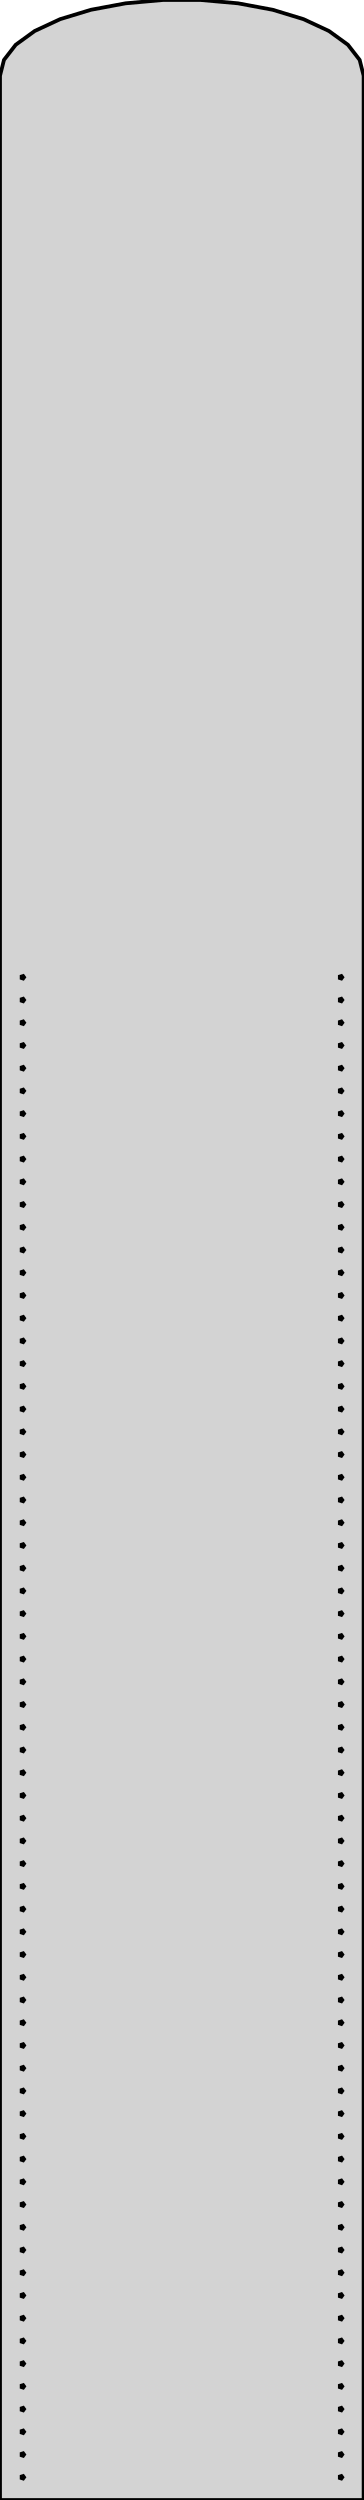
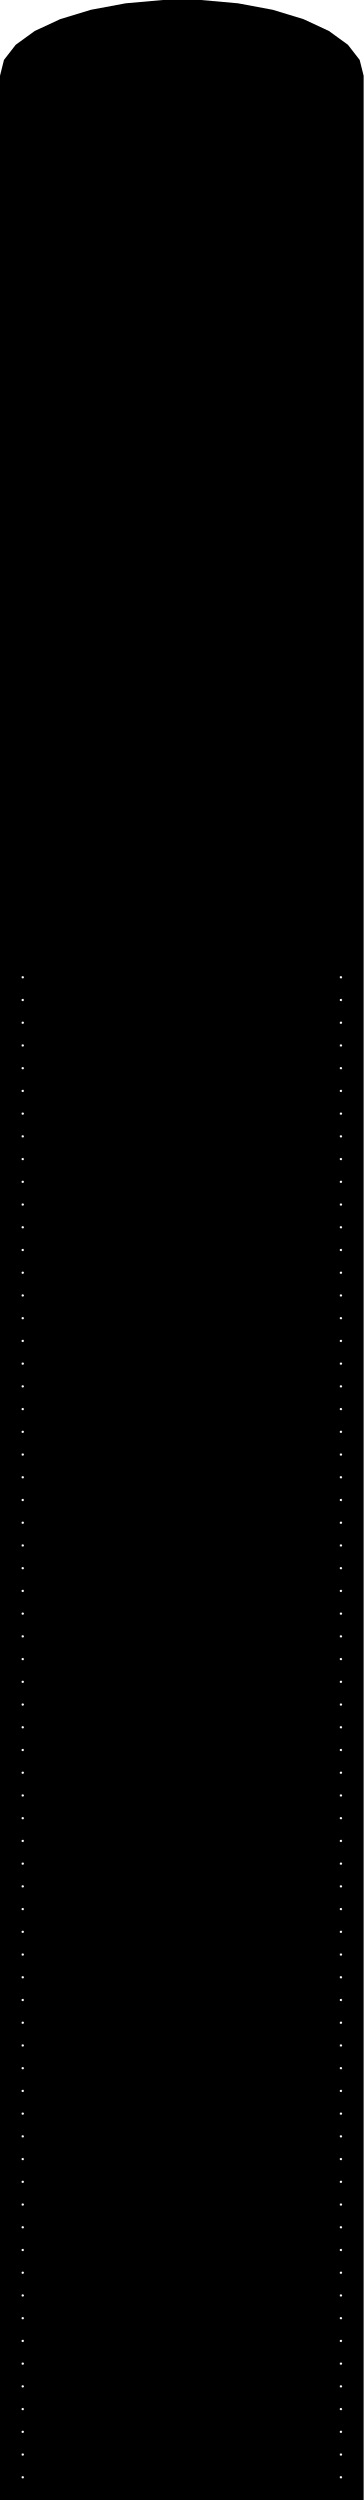
<svg xmlns="http://www.w3.org/2000/svg" width="48mm" height="330mm" viewBox="0 -330 48 330" version="1.1">
-   <path d=" M 48,-320 L 47.475,-322.091 L 45.925,-324.09 L 43.416,-325.91 L 40.059,-327.472 L 36,-328.708  L 31.416,-329.563 L 26.509,-330 L 21.491,-330 L 16.584,-329.563 L 12,-328.708 L 7.941,-327.472  L 4.584,-325.91 L 2.075,-324.09 L 0.524,-322.091 L 0,-320 L 0,-0 L 48,-0  z M 2.858,-200.897 L 2.858,-201.103 L 3.054,-201.166 L 3.175,-201 L 3.054,-200.834 z M 44.858,-200.897 L 44.858,-201.103 L 45.054,-201.166 L 45.175,-201 L 45.054,-200.834 z M 44.858,-197.897 L 44.858,-198.103 L 45.054,-198.166 L 45.175,-198 L 45.054,-197.834 z M 2.858,-197.897 L 2.858,-198.103 L 3.054,-198.166 L 3.175,-198 L 3.054,-197.834 z M 44.858,-194.897 L 44.858,-195.103 L 45.054,-195.166 L 45.175,-195 L 45.054,-194.834 z M 2.858,-194.897 L 2.858,-195.103 L 3.054,-195.166 L 3.175,-195 L 3.054,-194.834 z M 2.858,-191.897 L 2.858,-192.103 L 3.054,-192.166 L 3.175,-192 L 3.054,-191.834 z M 44.858,-191.897 L 44.858,-192.103 L 45.054,-192.166 L 45.175,-192 L 45.054,-191.834 z M 44.858,-188.897 L 44.858,-189.103 L 45.054,-189.166 L 45.175,-189 L 45.054,-188.834 z M 2.858,-188.897 L 2.858,-189.103 L 3.054,-189.166 L 3.175,-189 L 3.054,-188.834 z M 44.858,-185.897 L 44.858,-186.103 L 45.054,-186.166 L 45.175,-186 L 45.054,-185.834 z M 2.858,-185.897 L 2.858,-186.103 L 3.054,-186.166 L 3.175,-186 L 3.054,-185.834 z M 44.858,-182.897 L 44.858,-183.103 L 45.054,-183.166 L 45.175,-183 L 45.054,-182.834 z M 2.858,-182.897 L 2.858,-183.103 L 3.054,-183.166 L 3.175,-183 L 3.054,-182.834 z M 44.858,-179.897 L 44.858,-180.103 L 45.054,-180.166 L 45.175,-180 L 45.054,-179.834 z M 2.858,-179.897 L 2.858,-180.103 L 3.054,-180.166 L 3.175,-180 L 3.054,-179.834 z M 2.858,-176.897 L 2.858,-177.103 L 3.054,-177.166 L 3.175,-177 L 3.054,-176.834 z M 44.858,-176.897 L 44.858,-177.103 L 45.054,-177.166 L 45.175,-177 L 45.054,-176.834 z M 2.858,-173.897 L 2.858,-174.103 L 3.054,-174.166 L 3.175,-174 L 3.054,-173.834 z M 44.858,-173.897 L 44.858,-174.103 L 45.054,-174.166 L 45.175,-174 L 45.054,-173.834 z M 2.858,-170.897 L 2.858,-171.103 L 3.054,-171.166 L 3.175,-171 L 3.054,-170.834 z M 44.858,-170.897 L 44.858,-171.103 L 45.054,-171.166 L 45.175,-171 L 45.054,-170.834 z M 2.858,-167.897 L 2.858,-168.103 L 3.054,-168.166 L 3.175,-168 L 3.054,-167.834 z M 44.858,-167.897 L 44.858,-168.103 L 45.054,-168.166 L 45.175,-168 L 45.054,-167.834 z M 2.858,-164.897 L 2.858,-165.103 L 3.054,-165.166 L 3.175,-165 L 3.054,-164.834 z M 44.858,-164.897 L 44.858,-165.103 L 45.054,-165.166 L 45.175,-165 L 45.054,-164.834 z M 2.858,-161.897 L 2.858,-162.103 L 3.054,-162.166 L 3.175,-162 L 3.054,-161.834 z M 44.858,-161.897 L 44.858,-162.103 L 45.054,-162.166 L 45.175,-162 L 45.054,-161.834 z M 44.858,-158.897 L 44.858,-159.103 L 45.054,-159.166 L 45.175,-159 L 45.054,-158.834 z M 2.858,-158.897 L 2.858,-159.103 L 3.054,-159.166 L 3.175,-159 L 3.054,-158.834 z M 44.858,-155.897 L 44.858,-156.103 L 45.054,-156.166 L 45.175,-156 L 45.054,-155.834 z M 2.858,-155.897 L 2.858,-156.103 L 3.054,-156.166 L 3.175,-156 L 3.054,-155.834 z M 44.858,-152.897 L 44.858,-153.103 L 45.054,-153.166 L 45.175,-153 L 45.054,-152.834 z M 2.858,-152.897 L 2.858,-153.103 L 3.054,-153.166 L 3.175,-153 L 3.054,-152.834 z M 44.858,-149.897 L 44.858,-150.103 L 45.054,-150.166 L 45.175,-150 L 45.054,-149.834 z M 2.858,-149.897 L 2.858,-150.103 L 3.054,-150.166 L 3.175,-150 L 3.054,-149.834 z M 44.858,-146.897 L 44.858,-147.103 L 45.054,-147.166 L 45.175,-147 L 45.054,-146.834 z M 2.858,-146.897 L 2.858,-147.103 L 3.054,-147.166 L 3.175,-147 L 3.054,-146.834 z M 2.858,-143.897 L 2.858,-144.103 L 3.054,-144.166 L 3.175,-144 L 3.054,-143.834 z M 44.858,-143.897 L 44.858,-144.103 L 45.054,-144.166 L 45.175,-144 L 45.054,-143.834 z M 44.858,-140.897 L 44.858,-141.103 L 45.054,-141.166 L 45.175,-141 L 45.054,-140.834 z M 2.858,-140.897 L 2.858,-141.103 L 3.054,-141.166 L 3.175,-141 L 3.054,-140.834 z M 44.858,-137.897 L 44.858,-138.103 L 45.054,-138.166 L 45.175,-138 L 45.054,-137.834 z M 2.858,-137.897 L 2.858,-138.103 L 3.054,-138.166 L 3.175,-138 L 3.054,-137.834 z M 44.858,-134.897 L 44.858,-135.103 L 45.054,-135.166 L 45.175,-135 L 45.054,-134.834 z M 2.858,-134.897 L 2.858,-135.103 L 3.054,-135.166 L 3.175,-135 L 3.054,-134.834 z M 44.858,-131.897 L 44.858,-132.103 L 45.054,-132.166 L 45.175,-132 L 45.054,-131.834 z M 2.858,-131.897 L 2.858,-132.103 L 3.054,-132.166 L 3.175,-132 L 3.054,-131.834 z M 44.858,-128.897 L 44.858,-129.103 L 45.054,-129.166 L 45.175,-129 L 45.054,-128.834 z M 2.858,-128.897 L 2.858,-129.103 L 3.054,-129.166 L 3.175,-129 L 3.054,-128.834 z M 44.858,-125.897 L 44.858,-126.103 L 45.054,-126.166 L 45.175,-126 L 45.054,-125.834 z M 2.858,-125.897 L 2.858,-126.103 L 3.054,-126.166 L 3.175,-126 L 3.054,-125.834 z M 44.858,-122.897 L 44.858,-123.103 L 45.054,-123.166 L 45.175,-123 L 45.054,-122.834 z M 2.858,-122.897 L 2.858,-123.103 L 3.054,-123.166 L 3.175,-123 L 3.054,-122.834 z M 2.858,-119.897 L 2.858,-120.103 L 3.054,-120.166 L 3.175,-120 L 3.054,-119.834 z M 44.858,-119.897 L 44.858,-120.103 L 45.054,-120.166 L 45.175,-120 L 45.054,-119.834 z M 2.858,-116.897 L 2.858,-117.103 L 3.054,-117.166 L 3.175,-117 L 3.054,-116.834 z M 44.858,-116.897 L 44.858,-117.103 L 45.054,-117.166 L 45.175,-117 L 45.054,-116.834 z M 2.858,-113.897 L 2.858,-114.103 L 3.054,-114.166 L 3.175,-114 L 3.054,-113.834 z M 44.858,-113.897 L 44.858,-114.103 L 45.054,-114.166 L 45.175,-114 L 45.054,-113.834 z M 2.858,-110.897 L 2.858,-111.103 L 3.054,-111.166 L 3.175,-111 L 3.054,-110.834 z M 44.858,-110.897 L 44.858,-111.103 L 45.054,-111.166 L 45.175,-111 L 45.054,-110.834 z M 44.858,-107.897 L 44.858,-108.103 L 45.054,-108.166 L 45.175,-108 L 45.054,-107.834 z M 2.858,-107.897 L 2.858,-108.103 L 3.054,-108.166 L 3.175,-108 L 3.054,-107.834 z M 2.858,-104.897 L 2.858,-105.103 L 3.054,-105.166 L 3.175,-105 L 3.054,-104.834 z M 44.858,-104.897 L 44.858,-105.103 L 45.054,-105.166 L 45.175,-105 L 45.054,-104.834 z M 44.858,-101.897 L 44.858,-102.103 L 45.054,-102.166 L 45.175,-102 L 45.054,-101.834 z M 2.858,-101.897 L 2.858,-102.103 L 3.054,-102.166 L 3.175,-102 L 3.054,-101.834 z M 44.858,-98.897 L 44.858,-99.103 L 45.054,-99.166 L 45.175,-99 L 45.054,-98.834 z M 2.858,-98.897 L 2.858,-99.103 L 3.054,-99.166 L 3.175,-99 L 3.054,-98.834 z M 44.858,-95.897 L 44.858,-96.103 L 45.054,-96.166 L 45.175,-96 L 45.054,-95.834 z M 2.858,-95.897 L 2.858,-96.103 L 3.054,-96.166 L 3.175,-96 L 3.054,-95.834 z M 44.858,-92.897 L 44.858,-93.103 L 45.054,-93.166 L 45.175,-93 L 45.054,-92.834 z M 2.858,-92.897 L 2.858,-93.103 L 3.054,-93.166 L 3.175,-93 L 3.054,-92.834 z M 44.858,-89.897 L 44.858,-90.103 L 45.054,-90.166 L 45.175,-90 L 45.054,-89.834 z M 2.858,-89.897 L 2.858,-90.103 L 3.054,-90.166 L 3.175,-90 L 3.054,-89.834 z M 44.858,-86.897 L 44.858,-87.103 L 45.054,-87.166 L 45.175,-87 L 45.054,-86.834 z M 2.858,-86.897 L 2.858,-87.103 L 3.054,-87.166 L 3.175,-87 L 3.054,-86.834 z M 2.858,-83.897 L 2.858,-84.103 L 3.054,-84.166 L 3.175,-84 L 3.054,-83.834 z M 44.858,-83.897 L 44.858,-84.103 L 45.054,-84.166 L 45.175,-84 L 45.054,-83.834 z M 44.858,-80.897 L 44.858,-81.103 L 45.054,-81.166 L 45.175,-81 L 45.054,-80.834 z M 2.858,-80.897 L 2.858,-81.103 L 3.054,-81.166 L 3.175,-81 L 3.054,-80.834 z M 2.858,-77.897 L 2.858,-78.103 L 3.054,-78.166 L 3.175,-78 L 3.054,-77.834 z M 44.858,-77.897 L 44.858,-78.103 L 45.054,-78.166 L 45.175,-78 L 45.054,-77.834 z M 2.858,-74.897 L 2.858,-75.103 L 3.054,-75.166 L 3.175,-75 L 3.054,-74.834 z M 44.858,-74.897 L 44.858,-75.103 L 45.054,-75.166 L 45.175,-75 L 45.054,-74.834 z M 2.858,-71.897 L 2.858,-72.103 L 3.054,-72.166 L 3.175,-72 L 3.054,-71.834 z M 44.858,-71.897 L 44.858,-72.103 L 45.054,-72.166 L 45.175,-72 L 45.054,-71.834 z M 44.858,-68.897 L 44.858,-69.103 L 45.054,-69.166 L 45.175,-69 L 45.054,-68.834 z M 2.858,-68.897 L 2.858,-69.103 L 3.054,-69.166 L 3.175,-69 L 3.054,-68.834 z M 2.858,-65.897 L 2.858,-66.103 L 3.054,-66.166 L 3.175,-66 L 3.054,-65.834 z M 44.858,-65.897 L 44.858,-66.103 L 45.054,-66.166 L 45.175,-66 L 45.054,-65.834 z M 44.858,-62.897 L 44.858,-63.103 L 45.054,-63.166 L 45.175,-63 L 45.054,-62.834 z M 2.858,-62.897 L 2.858,-63.103 L 3.054,-63.166 L 3.175,-63 L 3.054,-62.834 z M 44.858,-59.897 L 44.858,-60.103 L 45.054,-60.166 L 45.175,-60 L 45.054,-59.834 z M 2.858,-59.897 L 2.858,-60.103 L 3.054,-60.166 L 3.175,-60 L 3.054,-59.834 z M 44.858,-56.897 L 44.858,-57.103 L 45.054,-57.166 L 45.175,-57 L 45.054,-56.834 z M 2.858,-56.897 L 2.858,-57.103 L 3.054,-57.166 L 3.175,-57 L 3.054,-56.834 z M 44.858,-53.897 L 44.858,-54.103 L 45.054,-54.166 L 45.175,-54 L 45.054,-53.834 z M 2.858,-53.897 L 2.858,-54.103 L 3.054,-54.166 L 3.175,-54 L 3.054,-53.834 z M 44.858,-50.897 L 44.858,-51.103 L 45.054,-51.166 L 45.175,-51 L 45.054,-50.834 z M 2.858,-50.897 L 2.858,-51.103 L 3.054,-51.166 L 3.175,-51 L 3.054,-50.834 z M 44.858,-47.897 L 44.858,-48.103 L 45.054,-48.166 L 45.175,-48 L 45.054,-47.834 z M 2.858,-47.897 L 2.858,-48.103 L 3.054,-48.166 L 3.175,-48 L 3.054,-47.834 z M 44.858,-44.897 L 44.858,-45.103 L 45.054,-45.166 L 45.175,-45 L 45.054,-44.834 z M 2.858,-44.897 L 2.858,-45.103 L 3.054,-45.166 L 3.175,-45 L 3.054,-44.834 z M 2.858,-41.897 L 2.858,-42.103 L 3.054,-42.166 L 3.175,-42 L 3.054,-41.834 z M 44.858,-41.897 L 44.858,-42.103 L 45.054,-42.166 L 45.175,-42 L 45.054,-41.834 z M 2.858,-38.897 L 2.858,-39.103 L 3.054,-39.166 L 3.175,-39 L 3.054,-38.834 z M 44.858,-38.897 L 44.858,-39.103 L 45.054,-39.166 L 45.175,-39 L 45.054,-38.834 z M 2.858,-35.897 L 2.858,-36.103 L 3.054,-36.166 L 3.175,-36 L 3.054,-35.834 z M 44.858,-35.897 L 44.858,-36.103 L 45.054,-36.166 L 45.175,-36 L 45.054,-35.834 z M 2.858,-32.897 L 2.858,-33.103 L 3.054,-33.166 L 3.175,-33 L 3.054,-32.834 z M 44.858,-32.897 L 44.858,-33.103 L 45.054,-33.166 L 45.175,-33 L 45.054,-32.834 z M 2.858,-29.897 L 2.858,-30.103 L 3.054,-30.166 L 3.175,-30 L 3.054,-29.834 z M 44.858,-29.897 L 44.858,-30.103 L 45.054,-30.166 L 45.175,-30 L 45.054,-29.834 z M 2.858,-26.897 L 2.858,-27.103 L 3.054,-27.166 L 3.175,-27 L 3.054,-26.834 z M 44.858,-26.897 L 44.858,-27.103 L 45.054,-27.166 L 45.175,-27 L 45.054,-26.834 z M 44.858,-23.897 L 44.858,-24.103 L 45.054,-24.166 L 45.175,-24 L 45.054,-23.834 z M 2.858,-23.897 L 2.858,-24.103 L 3.054,-24.166 L 3.175,-24 L 3.054,-23.834 z M 2.858,-20.897 L 2.858,-21.103 L 3.054,-21.166 L 3.175,-21 L 3.054,-20.834 z M 44.858,-20.897 L 44.858,-21.103 L 45.054,-21.166 L 45.175,-21 L 45.054,-20.834 z M 2.858,-17.897 L 2.858,-18.103 L 3.054,-18.166 L 3.175,-18 L 3.054,-17.834 z M 44.858,-17.897 L 44.858,-18.103 L 45.054,-18.166 L 45.175,-18 L 45.054,-17.834 z M 2.858,-14.897 L 2.858,-15.103 L 3.054,-15.166 L 3.175,-15 L 3.054,-14.834 z M 44.858,-14.897 L 44.858,-15.103 L 45.054,-15.166 L 45.175,-15 L 45.054,-14.834 z M 44.858,-11.897 L 44.858,-12.103 L 45.054,-12.166 L 45.175,-12 L 45.054,-11.834 z M 2.858,-11.897 L 2.858,-12.103 L 3.054,-12.166 L 3.175,-12 L 3.054,-11.834 z M 2.858,-8.897 L 2.858,-9.103 L 3.054,-9.166 L 3.175,-9 L 3.054,-8.834 z M 44.858,-8.897 L 44.858,-9.103 L 45.054,-9.166 L 45.175,-9 L 45.054,-8.834 z M 44.858,-5.897 L 44.858,-6.103 L 45.054,-6.166 L 45.175,-6 L 45.054,-5.834 z M 2.858,-5.897 L 2.858,-6.103 L 3.054,-6.166 L 3.175,-6 L 3.054,-5.834 z M 44.858,-2.897 L 44.858,-3.103 L 45.054,-3.166 L 45.175,-3 L 45.054,-2.834 z M 2.858,-2.897 L 2.858,-3.103 L 3.054,-3.166 L 3.175,-3 L 3.054,-2.834 z " stroke="black" fill="lightgray" stroke-width="0.5" />
+   <path d=" M 48,-320 L 47.475,-322.091 L 45.925,-324.09 L 43.416,-325.91 L 40.059,-327.472 L 36,-328.708  L 31.416,-329.563 L 26.509,-330 L 21.491,-330 L 16.584,-329.563 L 12,-328.708 L 7.941,-327.472  L 4.584,-325.91 L 2.075,-324.09 L 0.524,-322.091 L 0,-320 L 0,-0 L 48,-0  z M 2.858,-200.897 L 2.858,-201.103 L 3.054,-201.166 L 3.175,-201 L 3.054,-200.834 z M 44.858,-200.897 L 44.858,-201.103 L 45.054,-201.166 L 45.175,-201 L 45.054,-200.834 z M 44.858,-197.897 L 44.858,-198.103 L 45.054,-198.166 L 45.175,-198 L 45.054,-197.834 z M 2.858,-197.897 L 2.858,-198.103 L 3.054,-198.166 L 3.175,-198 L 3.054,-197.834 z M 44.858,-194.897 L 44.858,-195.103 L 45.054,-195.166 L 45.175,-195 L 45.054,-194.834 z M 2.858,-194.897 L 2.858,-195.103 L 3.054,-195.166 L 3.175,-195 L 3.054,-194.834 z M 2.858,-191.897 L 2.858,-192.103 L 3.054,-192.166 L 3.175,-192 L 3.054,-191.834 z M 44.858,-191.897 L 44.858,-192.103 L 45.054,-192.166 L 45.175,-192 L 45.054,-191.834 z M 44.858,-188.897 L 44.858,-189.103 L 45.054,-189.166 L 45.175,-189 L 45.054,-188.834 z M 2.858,-188.897 L 2.858,-189.103 L 3.054,-189.166 L 3.175,-189 L 3.054,-188.834 z M 44.858,-185.897 L 44.858,-186.103 L 45.054,-186.166 L 45.175,-186 L 45.054,-185.834 z M 2.858,-185.897 L 2.858,-186.103 L 3.054,-186.166 L 3.175,-186 L 3.054,-185.834 z M 44.858,-182.897 L 44.858,-183.103 L 45.054,-183.166 L 45.175,-183 L 45.054,-182.834 z M 2.858,-182.897 L 2.858,-183.103 L 3.054,-183.166 L 3.175,-183 L 3.054,-182.834 z M 44.858,-179.897 L 44.858,-180.103 L 45.054,-180.166 L 45.175,-180 L 45.054,-179.834 z M 2.858,-179.897 L 2.858,-180.103 L 3.054,-180.166 L 3.175,-180 L 3.054,-179.834 z M 2.858,-176.897 L 2.858,-177.103 L 3.054,-177.166 L 3.175,-177 L 3.054,-176.834 z M 44.858,-176.897 L 44.858,-177.103 L 45.054,-177.166 L 45.175,-177 L 45.054,-176.834 z M 2.858,-173.897 L 2.858,-174.103 L 3.054,-174.166 L 3.175,-174 L 3.054,-173.834 z M 44.858,-173.897 L 44.858,-174.103 L 45.054,-174.166 L 45.175,-174 L 45.054,-173.834 z M 2.858,-170.897 L 2.858,-171.103 L 3.054,-171.166 L 3.175,-171 L 3.054,-170.834 z M 44.858,-170.897 L 44.858,-171.103 L 45.054,-171.166 L 45.175,-171 L 45.054,-170.834 z M 2.858,-167.897 L 2.858,-168.103 L 3.054,-168.166 L 3.175,-168 L 3.054,-167.834 z M 44.858,-167.897 L 44.858,-168.103 L 45.054,-168.166 L 45.175,-168 L 45.054,-167.834 z M 2.858,-164.897 L 2.858,-165.103 L 3.054,-165.166 L 3.175,-165 L 3.054,-164.834 z M 44.858,-164.897 L 44.858,-165.103 L 45.054,-165.166 L 45.175,-165 L 45.054,-164.834 z M 2.858,-161.897 L 2.858,-162.103 L 3.054,-162.166 L 3.175,-162 L 3.054,-161.834 z M 44.858,-161.897 L 44.858,-162.103 L 45.054,-162.166 L 45.175,-162 L 45.054,-161.834 z M 44.858,-158.897 L 44.858,-159.103 L 45.054,-159.166 L 45.175,-159 L 45.054,-158.834 z M 2.858,-158.897 L 2.858,-159.103 L 3.054,-159.166 L 3.175,-159 L 3.054,-158.834 z M 44.858,-155.897 L 44.858,-156.103 L 45.054,-156.166 L 45.175,-156 L 45.054,-155.834 z M 2.858,-155.897 L 2.858,-156.103 L 3.054,-156.166 L 3.175,-156 L 3.054,-155.834 z M 44.858,-152.897 L 44.858,-153.103 L 45.054,-153.166 L 45.175,-153 L 45.054,-152.834 z M 2.858,-152.897 L 2.858,-153.103 L 3.054,-153.166 L 3.175,-153 L 3.054,-152.834 z M 44.858,-149.897 L 44.858,-150.103 L 45.054,-150.166 L 45.175,-150 L 45.054,-149.834 z M 2.858,-149.897 L 2.858,-150.103 L 3.054,-150.166 L 3.175,-150 L 3.054,-149.834 z M 44.858,-146.897 L 44.858,-147.103 L 45.054,-147.166 L 45.175,-147 L 45.054,-146.834 z M 2.858,-146.897 L 2.858,-147.103 L 3.054,-147.166 L 3.175,-147 L 3.054,-146.834 z M 2.858,-143.897 L 2.858,-144.103 L 3.054,-144.166 L 3.175,-144 L 3.054,-143.834 z M 44.858,-143.897 L 44.858,-144.103 L 45.054,-144.166 L 45.175,-144 L 45.054,-143.834 z M 44.858,-140.897 L 44.858,-141.103 L 45.054,-141.166 L 45.175,-141 L 45.054,-140.834 z M 2.858,-140.897 L 2.858,-141.103 L 3.054,-141.166 L 3.175,-141 L 3.054,-140.834 z M 44.858,-137.897 L 44.858,-138.103 L 45.054,-138.166 L 45.175,-138 L 45.054,-137.834 z M 2.858,-137.897 L 2.858,-138.103 L 3.054,-138.166 L 3.175,-138 L 3.054,-137.834 z M 44.858,-134.897 L 44.858,-135.103 L 45.054,-135.166 L 45.175,-135 L 45.054,-134.834 z M 2.858,-134.897 L 2.858,-135.103 L 3.054,-135.166 L 3.175,-135 L 3.054,-134.834 z M 44.858,-131.897 L 44.858,-132.103 L 45.054,-132.166 L 45.175,-132 L 45.054,-131.834 z M 2.858,-131.897 L 2.858,-132.103 L 3.054,-132.166 L 3.175,-132 L 3.054,-131.834 z M 44.858,-128.897 L 44.858,-129.103 L 45.054,-129.166 L 45.175,-129 L 45.054,-128.834 z M 2.858,-128.897 L 2.858,-129.103 L 3.054,-129.166 L 3.175,-129 L 3.054,-128.834 z M 44.858,-125.897 L 44.858,-126.103 L 45.054,-126.166 L 45.175,-126 L 45.054,-125.834 z M 2.858,-125.897 L 2.858,-126.103 L 3.054,-126.166 L 3.175,-126 L 3.054,-125.834 z M 44.858,-122.897 L 44.858,-123.103 L 45.054,-123.166 L 45.175,-123 L 45.054,-122.834 z M 2.858,-122.897 L 2.858,-123.103 L 3.054,-123.166 L 3.175,-123 L 3.054,-122.834 z M 2.858,-119.897 L 2.858,-120.103 L 3.054,-120.166 L 3.175,-120 L 3.054,-119.834 z M 44.858,-119.897 L 44.858,-120.103 L 45.054,-120.166 L 45.175,-120 L 45.054,-119.834 z M 2.858,-116.897 L 2.858,-117.103 L 3.054,-117.166 L 3.175,-117 L 3.054,-116.834 z M 44.858,-116.897 L 44.858,-117.103 L 45.054,-117.166 L 45.175,-117 L 45.054,-116.834 z M 2.858,-113.897 L 2.858,-114.103 L 3.054,-114.166 L 3.175,-114 L 3.054,-113.834 z M 44.858,-113.897 L 44.858,-114.103 L 45.054,-114.166 L 45.175,-114 L 45.054,-113.834 z M 2.858,-110.897 L 2.858,-111.103 L 3.054,-111.166 L 3.175,-111 L 3.054,-110.834 z M 44.858,-110.897 L 44.858,-111.103 L 45.054,-111.166 L 45.175,-111 L 45.054,-110.834 z M 44.858,-107.897 L 44.858,-108.103 L 45.054,-108.166 L 45.175,-108 L 45.054,-107.834 z M 2.858,-107.897 L 2.858,-108.103 L 3.054,-108.166 L 3.175,-108 L 3.054,-107.834 z M 2.858,-104.897 L 2.858,-105.103 L 3.054,-105.166 L 3.175,-105 L 3.054,-104.834 z M 44.858,-104.897 L 44.858,-105.103 L 45.054,-105.166 L 45.175,-105 L 45.054,-104.834 z M 44.858,-101.897 L 44.858,-102.103 L 45.054,-102.166 L 45.175,-102 L 45.054,-101.834 z M 2.858,-101.897 L 2.858,-102.103 L 3.054,-102.166 L 3.175,-102 L 3.054,-101.834 z M 44.858,-98.897 L 44.858,-99.103 L 45.054,-99.166 L 45.175,-99 L 45.054,-98.834 z M 2.858,-98.897 L 2.858,-99.103 L 3.054,-99.166 L 3.175,-99 L 3.054,-98.834 z M 44.858,-95.897 L 44.858,-96.103 L 45.054,-96.166 L 45.175,-96 L 45.054,-95.834 z M 2.858,-95.897 L 2.858,-96.103 L 3.054,-96.166 L 3.175,-96 L 3.054,-95.834 z M 44.858,-92.897 L 44.858,-93.103 L 45.054,-93.166 L 45.175,-93 L 45.054,-92.834 z M 2.858,-92.897 L 2.858,-93.103 L 3.054,-93.166 L 3.175,-93 L 3.054,-92.834 z M 44.858,-89.897 L 44.858,-90.103 L 45.054,-90.166 L 45.175,-90 L 45.054,-89.834 z M 2.858,-89.897 L 2.858,-90.103 L 3.054,-90.166 L 3.175,-90 L 3.054,-89.834 z M 44.858,-86.897 L 44.858,-87.103 L 45.054,-87.166 L 45.175,-87 L 45.054,-86.834 z M 2.858,-86.897 L 2.858,-87.103 L 3.054,-87.166 L 3.175,-87 L 3.054,-86.834 z M 2.858,-83.897 L 2.858,-84.103 L 3.054,-84.166 L 3.175,-84 L 3.054,-83.834 z M 44.858,-83.897 L 44.858,-84.103 L 45.054,-84.166 L 45.175,-84 L 45.054,-83.834 z M 44.858,-80.897 L 44.858,-81.103 L 45.054,-81.166 L 45.175,-81 L 45.054,-80.834 z M 2.858,-80.897 L 2.858,-81.103 L 3.054,-81.166 L 3.175,-81 L 3.054,-80.834 z M 2.858,-77.897 L 2.858,-78.103 L 3.054,-78.166 L 3.175,-78 L 3.054,-77.834 z M 44.858,-77.897 L 44.858,-78.103 L 45.054,-78.166 L 45.175,-78 L 45.054,-77.834 z M 2.858,-74.897 L 2.858,-75.103 L 3.054,-75.166 L 3.175,-75 L 3.054,-74.834 z M 44.858,-74.897 L 44.858,-75.103 L 45.054,-75.166 L 45.175,-75 L 45.054,-74.834 z M 2.858,-71.897 L 2.858,-72.103 L 3.054,-72.166 L 3.175,-72 L 3.054,-71.834 z M 44.858,-71.897 L 44.858,-72.103 L 45.054,-72.166 L 45.175,-72 L 45.054,-71.834 z M 44.858,-68.897 L 44.858,-69.103 L 45.054,-69.166 L 45.175,-69 L 45.054,-68.834 z M 2.858,-68.897 L 2.858,-69.103 L 3.054,-69.166 L 3.175,-69 L 3.054,-68.834 z M 2.858,-65.897 L 2.858,-66.103 L 3.054,-66.166 L 3.175,-66 L 3.054,-65.834 z M 44.858,-65.897 L 44.858,-66.103 L 45.054,-66.166 L 45.175,-66 L 45.054,-65.834 z M 44.858,-62.897 L 44.858,-63.103 L 45.054,-63.166 L 45.175,-63 L 45.054,-62.834 z M 2.858,-62.897 L 2.858,-63.103 L 3.054,-63.166 L 3.175,-63 L 3.054,-62.834 z M 44.858,-59.897 L 44.858,-60.103 L 45.054,-60.166 L 45.175,-60 L 45.054,-59.834 z M 2.858,-59.897 L 2.858,-60.103 L 3.054,-60.166 L 3.175,-60 L 3.054,-59.834 z M 44.858,-56.897 L 44.858,-57.103 L 45.054,-57.166 L 45.175,-57 L 45.054,-56.834 z M 2.858,-56.897 L 2.858,-57.103 L 3.054,-57.166 L 3.175,-57 L 3.054,-56.834 z M 44.858,-53.897 L 44.858,-54.103 L 45.054,-54.166 L 45.175,-54 L 45.054,-53.834 z M 2.858,-53.897 L 2.858,-54.103 L 3.054,-54.166 L 3.175,-54 L 3.054,-53.834 z M 44.858,-50.897 L 44.858,-51.103 L 45.054,-51.166 L 45.175,-51 L 45.054,-50.834 z M 2.858,-50.897 L 2.858,-51.103 L 3.054,-51.166 L 3.175,-51 L 3.054,-50.834 z M 44.858,-47.897 L 44.858,-48.103 L 45.054,-48.166 L 45.175,-48 L 45.054,-47.834 z M 2.858,-47.897 L 2.858,-48.103 L 3.054,-48.166 L 3.175,-48 L 3.054,-47.834 z M 44.858,-44.897 L 44.858,-45.103 L 45.054,-45.166 L 45.175,-45 L 45.054,-44.834 z M 2.858,-44.897 L 2.858,-45.103 L 3.054,-45.166 L 3.175,-45 L 3.054,-44.834 z M 2.858,-41.897 L 2.858,-42.103 L 3.054,-42.166 L 3.175,-42 L 3.054,-41.834 z M 44.858,-41.897 L 44.858,-42.103 L 45.054,-42.166 L 45.175,-42 L 45.054,-41.834 z M 2.858,-38.897 L 2.858,-39.103 L 3.054,-39.166 L 3.175,-39 L 3.054,-38.834 z M 44.858,-38.897 L 44.858,-39.103 L 45.054,-39.166 L 45.175,-39 L 45.054,-38.834 z M 2.858,-35.897 L 2.858,-36.103 L 3.054,-36.166 L 3.175,-36 L 3.054,-35.834 z M 44.858,-35.897 L 44.858,-36.103 L 45.054,-36.166 L 45.175,-36 L 45.054,-35.834 z M 2.858,-32.897 L 2.858,-33.103 L 3.054,-33.166 L 3.175,-33 L 3.054,-32.834 z M 44.858,-32.897 L 44.858,-33.103 L 45.054,-33.166 L 45.175,-33 L 45.054,-32.834 z M 2.858,-29.897 L 2.858,-30.103 L 3.054,-30.166 L 3.175,-30 L 3.054,-29.834 z M 44.858,-29.897 L 44.858,-30.103 L 45.054,-30.166 L 45.175,-30 L 45.054,-29.834 z M 2.858,-26.897 L 2.858,-27.103 L 3.054,-27.166 L 3.175,-27 L 3.054,-26.834 z M 44.858,-26.897 L 44.858,-27.103 L 45.054,-27.166 L 45.175,-27 L 45.054,-26.834 z M 44.858,-23.897 L 44.858,-24.103 L 45.054,-24.166 L 45.175,-24 L 45.054,-23.834 z M 2.858,-23.897 L 2.858,-24.103 L 3.054,-24.166 L 3.175,-24 L 3.054,-23.834 z M 2.858,-20.897 L 2.858,-21.103 L 3.054,-21.166 L 3.175,-21 L 3.054,-20.834 z M 44.858,-20.897 L 44.858,-21.103 L 45.054,-21.166 L 45.175,-21 L 45.054,-20.834 z M 2.858,-17.897 L 2.858,-18.103 L 3.054,-18.166 L 3.175,-18 L 3.054,-17.834 z M 44.858,-17.897 L 44.858,-18.103 L 45.054,-18.166 L 45.175,-18 L 45.054,-17.834 z M 2.858,-14.897 L 2.858,-15.103 L 3.054,-15.166 L 3.175,-15 L 3.054,-14.834 z M 44.858,-14.897 L 44.858,-15.103 L 45.054,-15.166 L 45.175,-15 L 45.054,-14.834 z M 44.858,-11.897 L 44.858,-12.103 L 45.054,-12.166 L 45.175,-12 L 45.054,-11.834 z M 2.858,-11.897 L 2.858,-12.103 L 3.054,-12.166 L 3.175,-12 L 3.054,-11.834 z M 2.858,-8.897 L 2.858,-9.103 L 3.054,-9.166 L 3.175,-9 L 3.054,-8.834 z M 44.858,-8.897 L 44.858,-9.103 L 45.054,-9.166 L 45.175,-9 L 45.054,-8.834 z M 44.858,-5.897 L 44.858,-6.103 L 45.054,-6.166 L 45.175,-6 L 45.054,-5.834 z M 2.858,-5.897 L 2.858,-6.103 L 3.054,-6.166 L 3.175,-6 L 3.054,-5.834 z M 44.858,-2.897 L 44.858,-3.103 L 45.054,-3.166 L 45.175,-3 L 45.054,-2.834 z M 2.858,-2.897 L 2.858,-3.103 L 3.054,-3.166 L 3.175,-3 L 3.054,-2.834 z " />
</svg>
